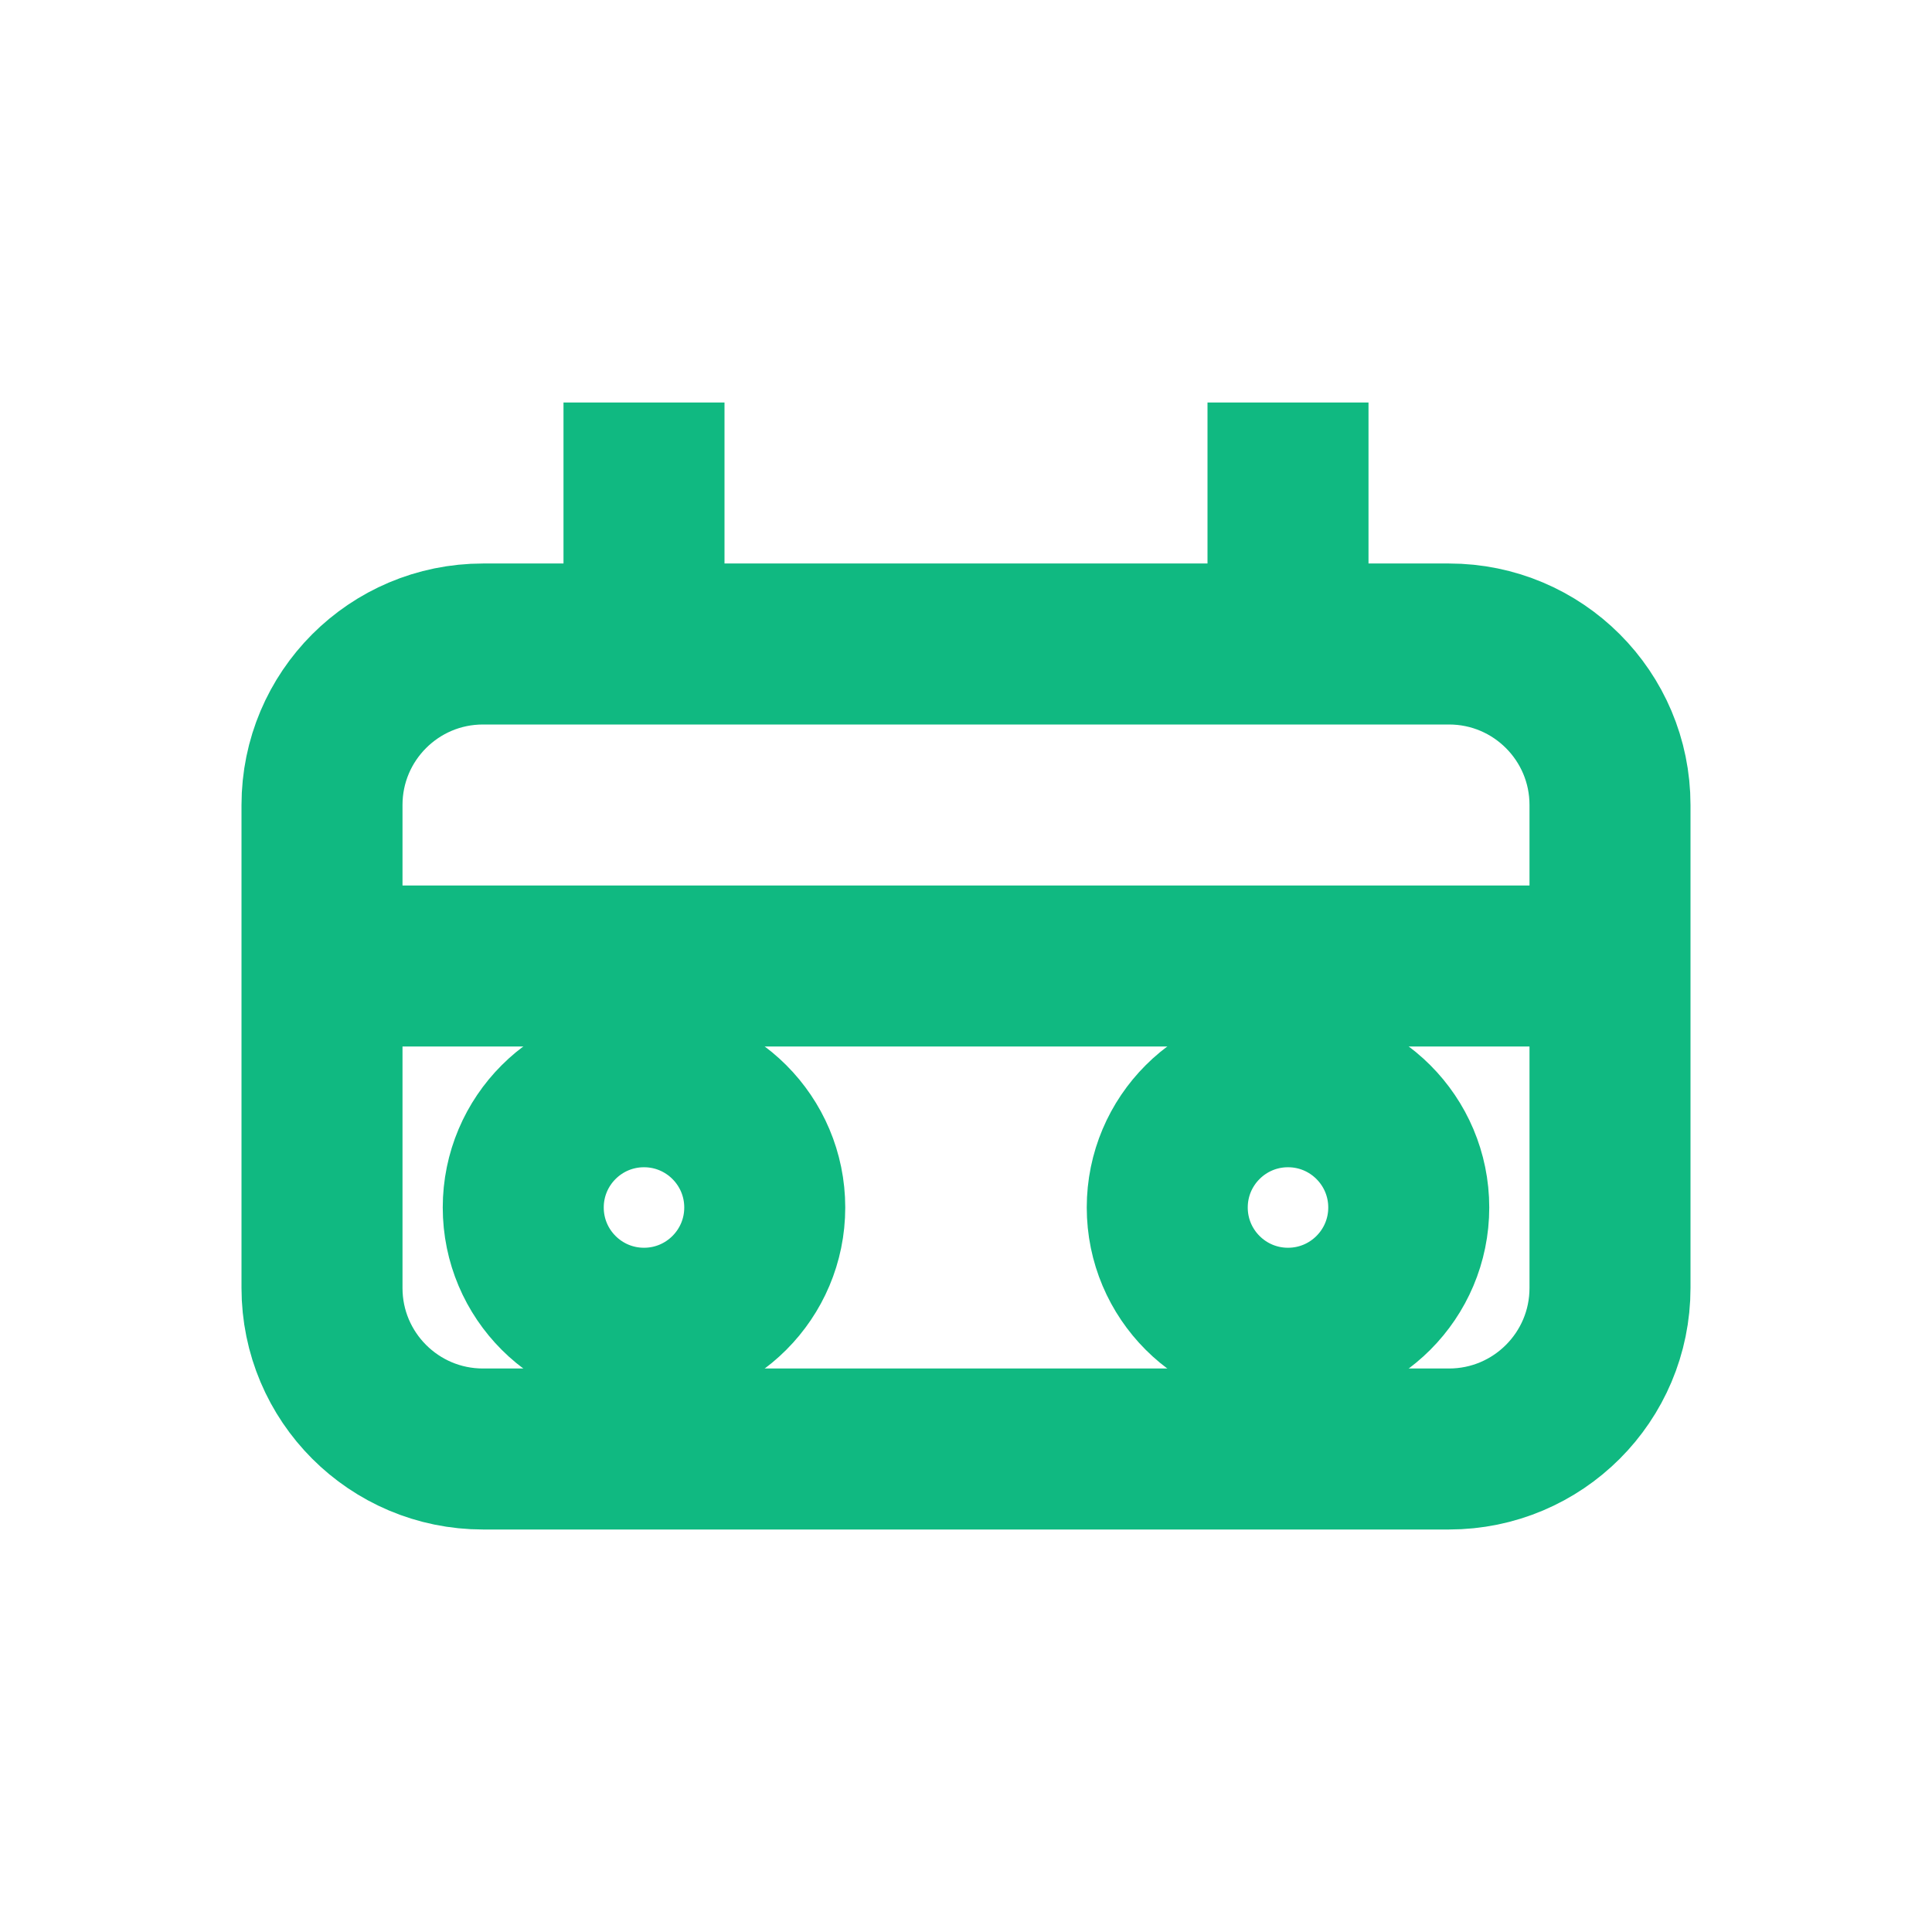
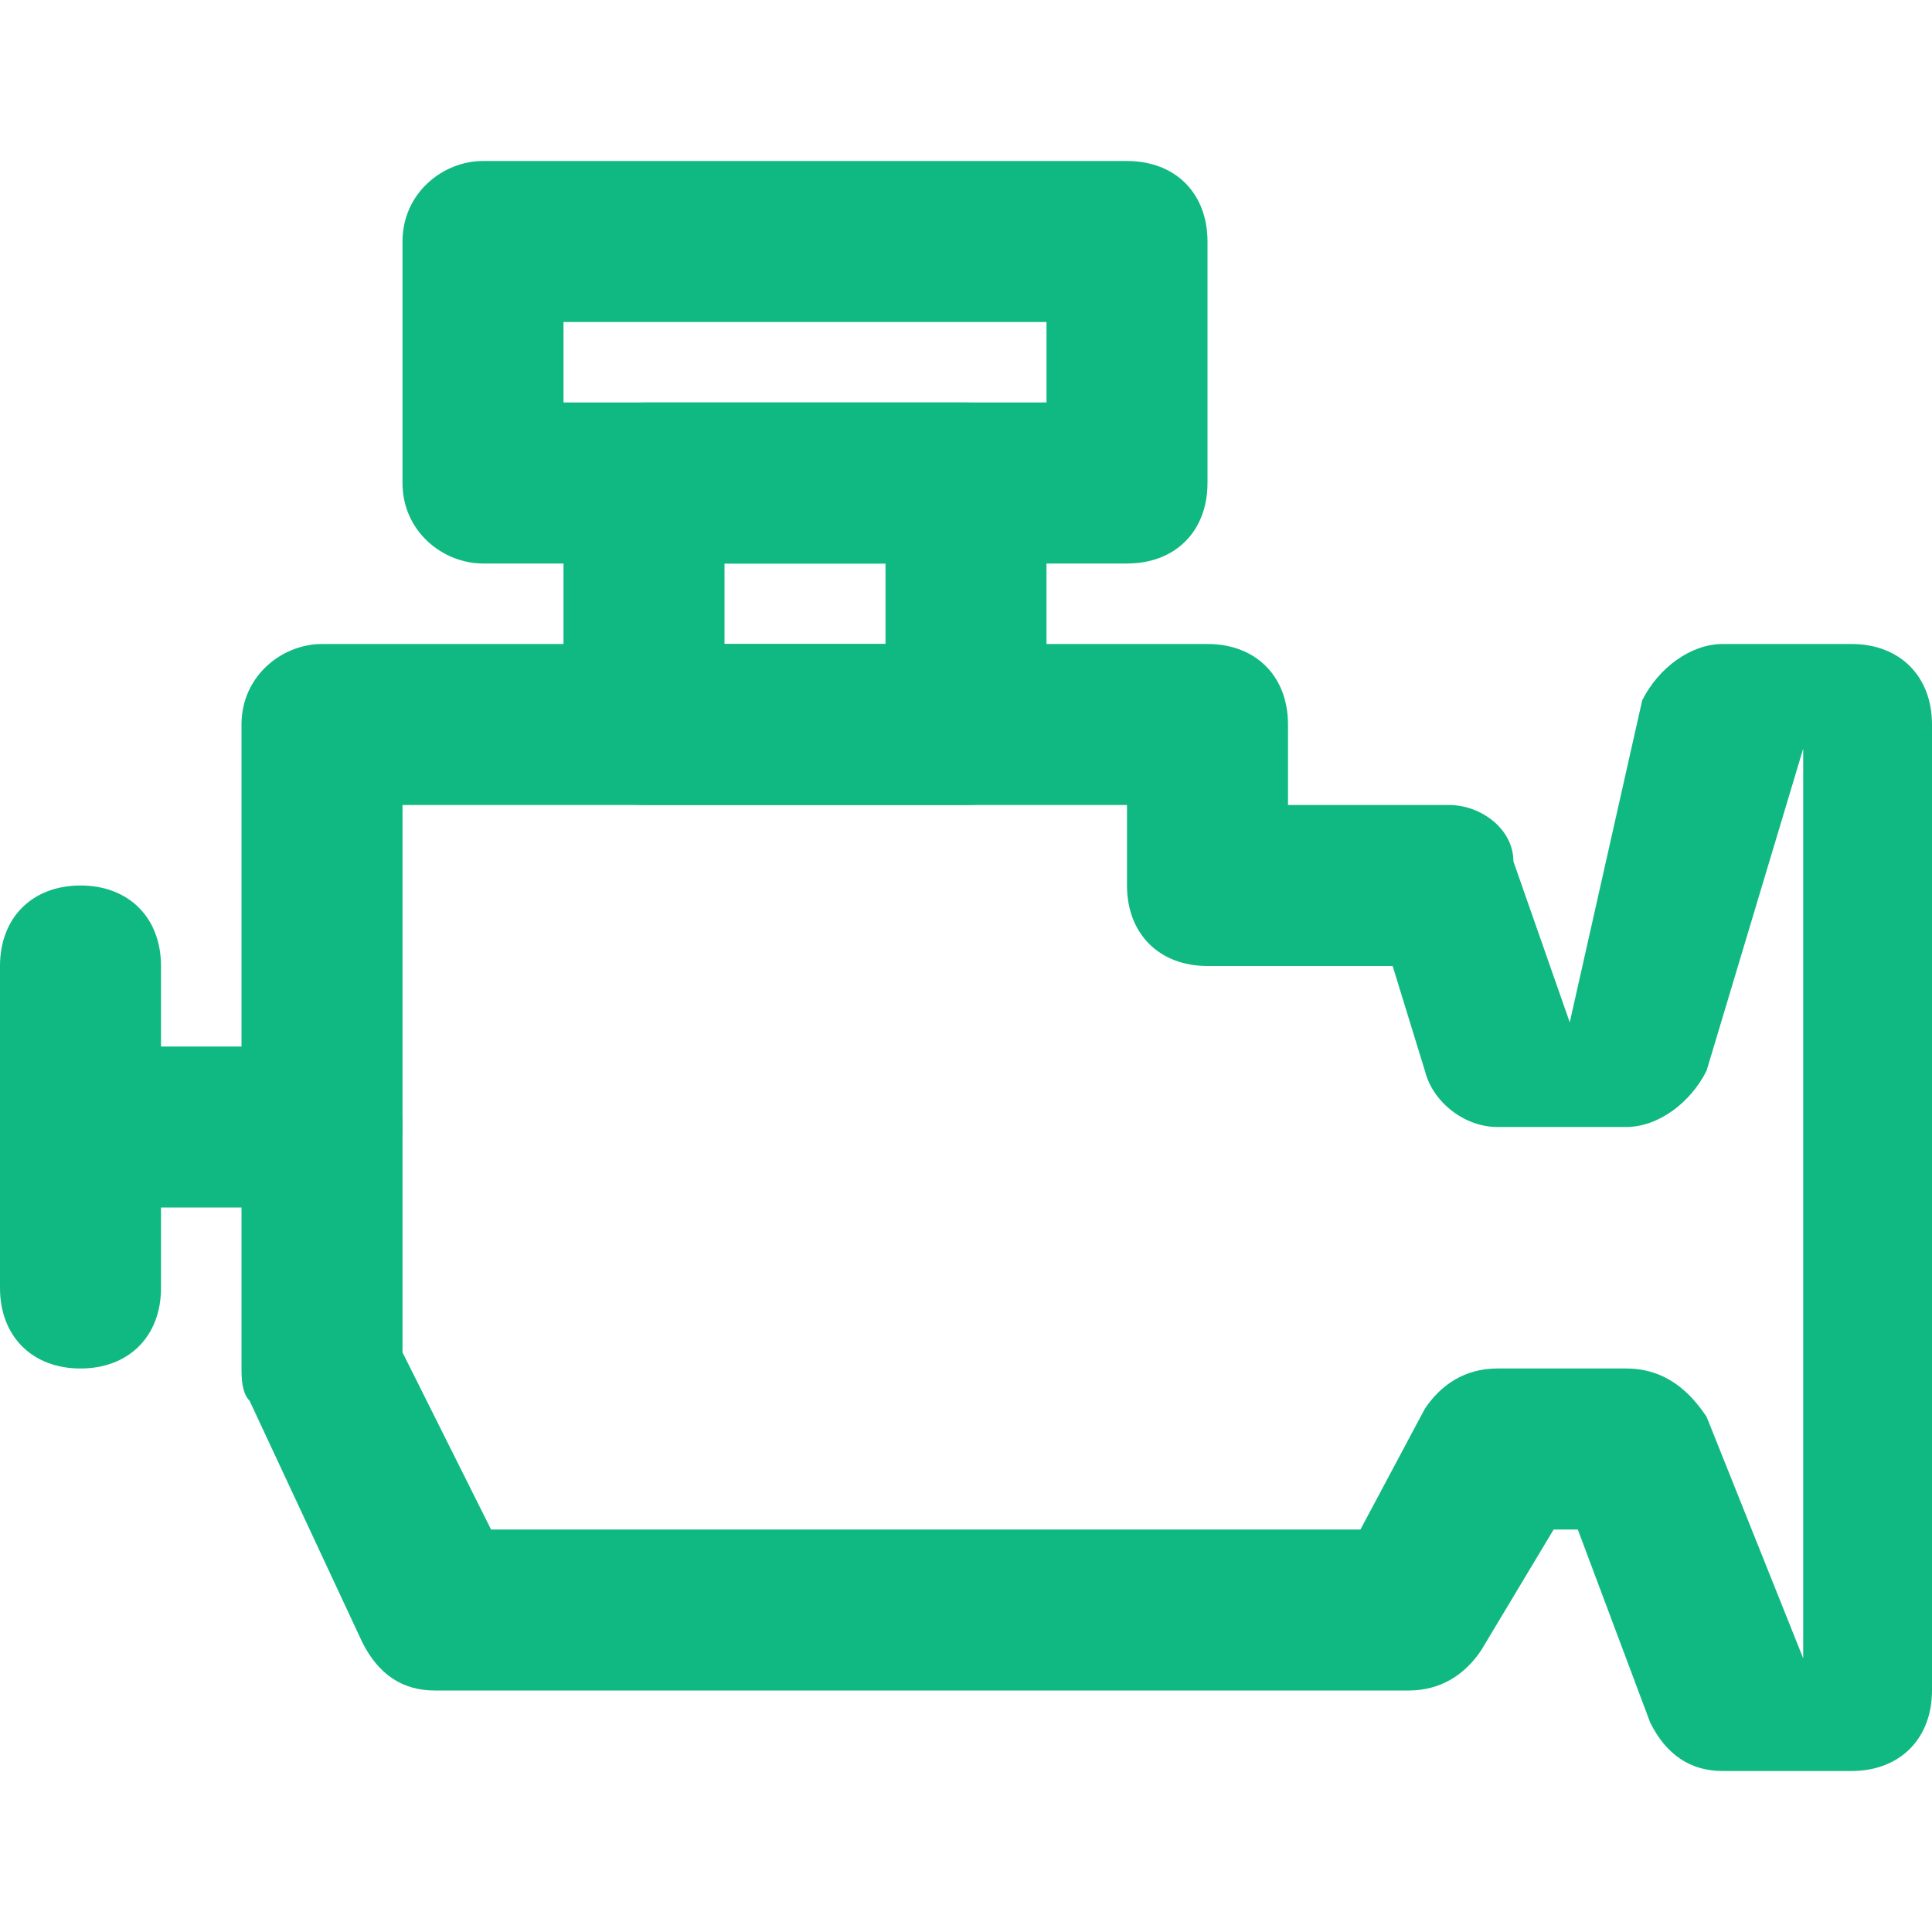
- <svg xmlns="http://www.w3.org/2000/svg" width="18" height="18" viewBox="0 0 24 24" fill="none" stroke="#10b981" stroke-width="2">
-   <rect x="4" y="8" width="16" height="10" rx="2" />
-   <path d="M4 12h16" />
-   <path d="M8 8V5" />
-   <path d="M16 8V5" />
-   <circle cx="8" cy="15" r="1.5" />
-   <circle cx="16" cy="15" r="1.5" />
+ <svg xmlns="http://www.w3.org/2000/svg" fill="#10b981" height="18px" width="18px" version="1.1" viewBox="0 0 491.52 491.52" style="vertical-align: middle; margin-right: 4px;">
+   <path d="M471.04,163.84h-32.768c-8.192,0-16.384,6.144-20.48,14.336l-18.432,81.92l-14.336-40.96 c0-8.192-8.192-14.336-16.384-14.336h-40.96v-20.48c0-12.288-8.192-20.48-20.48-20.48H81.92c-10.24,0-20.48,8.192-20.48,20.48 v163.84c0,2.048,0,6.144,2.048,8.192l28.672,61.44c4.096,8.192,10.24,12.288,18.432,12.288H358.4 c8.192,0,14.336-4.096,18.432-10.24l18.432-30.72h6.144l18.432,49.152c4.096,8.192,10.24,12.288,18.432,12.288h32.768 c12.288,0,20.48-8.192,20.48-20.48V184.32C491.52,172.032,483.328,163.84,471.04,163.84z M458.752,421.888l-24.576-61.44 c-4.096-6.144-10.24-12.288-20.48-12.288h-32.768c-8.192,0-14.336,4.096-18.432,10.24l-16.384,30.72H124.928L102.4,344.064V204.8 h184.32v20.48c0,12.288,8.192,20.48,20.48,20.48h47.104l8.192,26.624c2.048,8.192,10.24,14.336,18.432,14.336h32.768 c8.192,0,16.384-6.144,20.48-14.336l24.576-81.92V421.888z" />
+   <path d="M81.92,266.24H20.48C8.192,266.24,0,274.432,0,286.72c0,12.288,10.24,20.48,20.48,20.48h61.44 c12.288,0,20.48-8.192,20.48-20.48C102.4,274.432,94.208,266.24,81.92,266.24z" />
+   <path d="M20.48,225.28C8.192,225.28,0,233.472,0,245.76v81.92c0,12.288,8.192,20.48,20.48,20.48c12.288,0,20.48-8.192,20.48-20.48 v-81.92C40.96,233.472,32.768,225.28,20.48,225.28z" />
+   <path d="M245.76,102.4h-81.92c-10.24,0-20.48,8.192-20.48,20.48v61.44c0,12.288,10.24,20.48,20.48,20.48h81.92 c12.288,0,20.48-8.192,20.48-20.48v-61.44C266.24,110.592,258.048,102.4,245.76,102.4z M225.28,163.84h-40.96v-20.48h40.96V163.84 z" />
+   <path d="M286.72,40.96H122.88c-10.24,0-20.48,8.192-20.48,20.48v61.44c0,12.288,10.24,20.48,20.48,20.48h163.84 c12.288,0,20.48-8.192,20.48-20.48V61.44C307.2,49.152,299.008,40.96,286.72,40.96z M266.24,102.4H143.36V81.92h122.88V102.4z" />
</svg>
